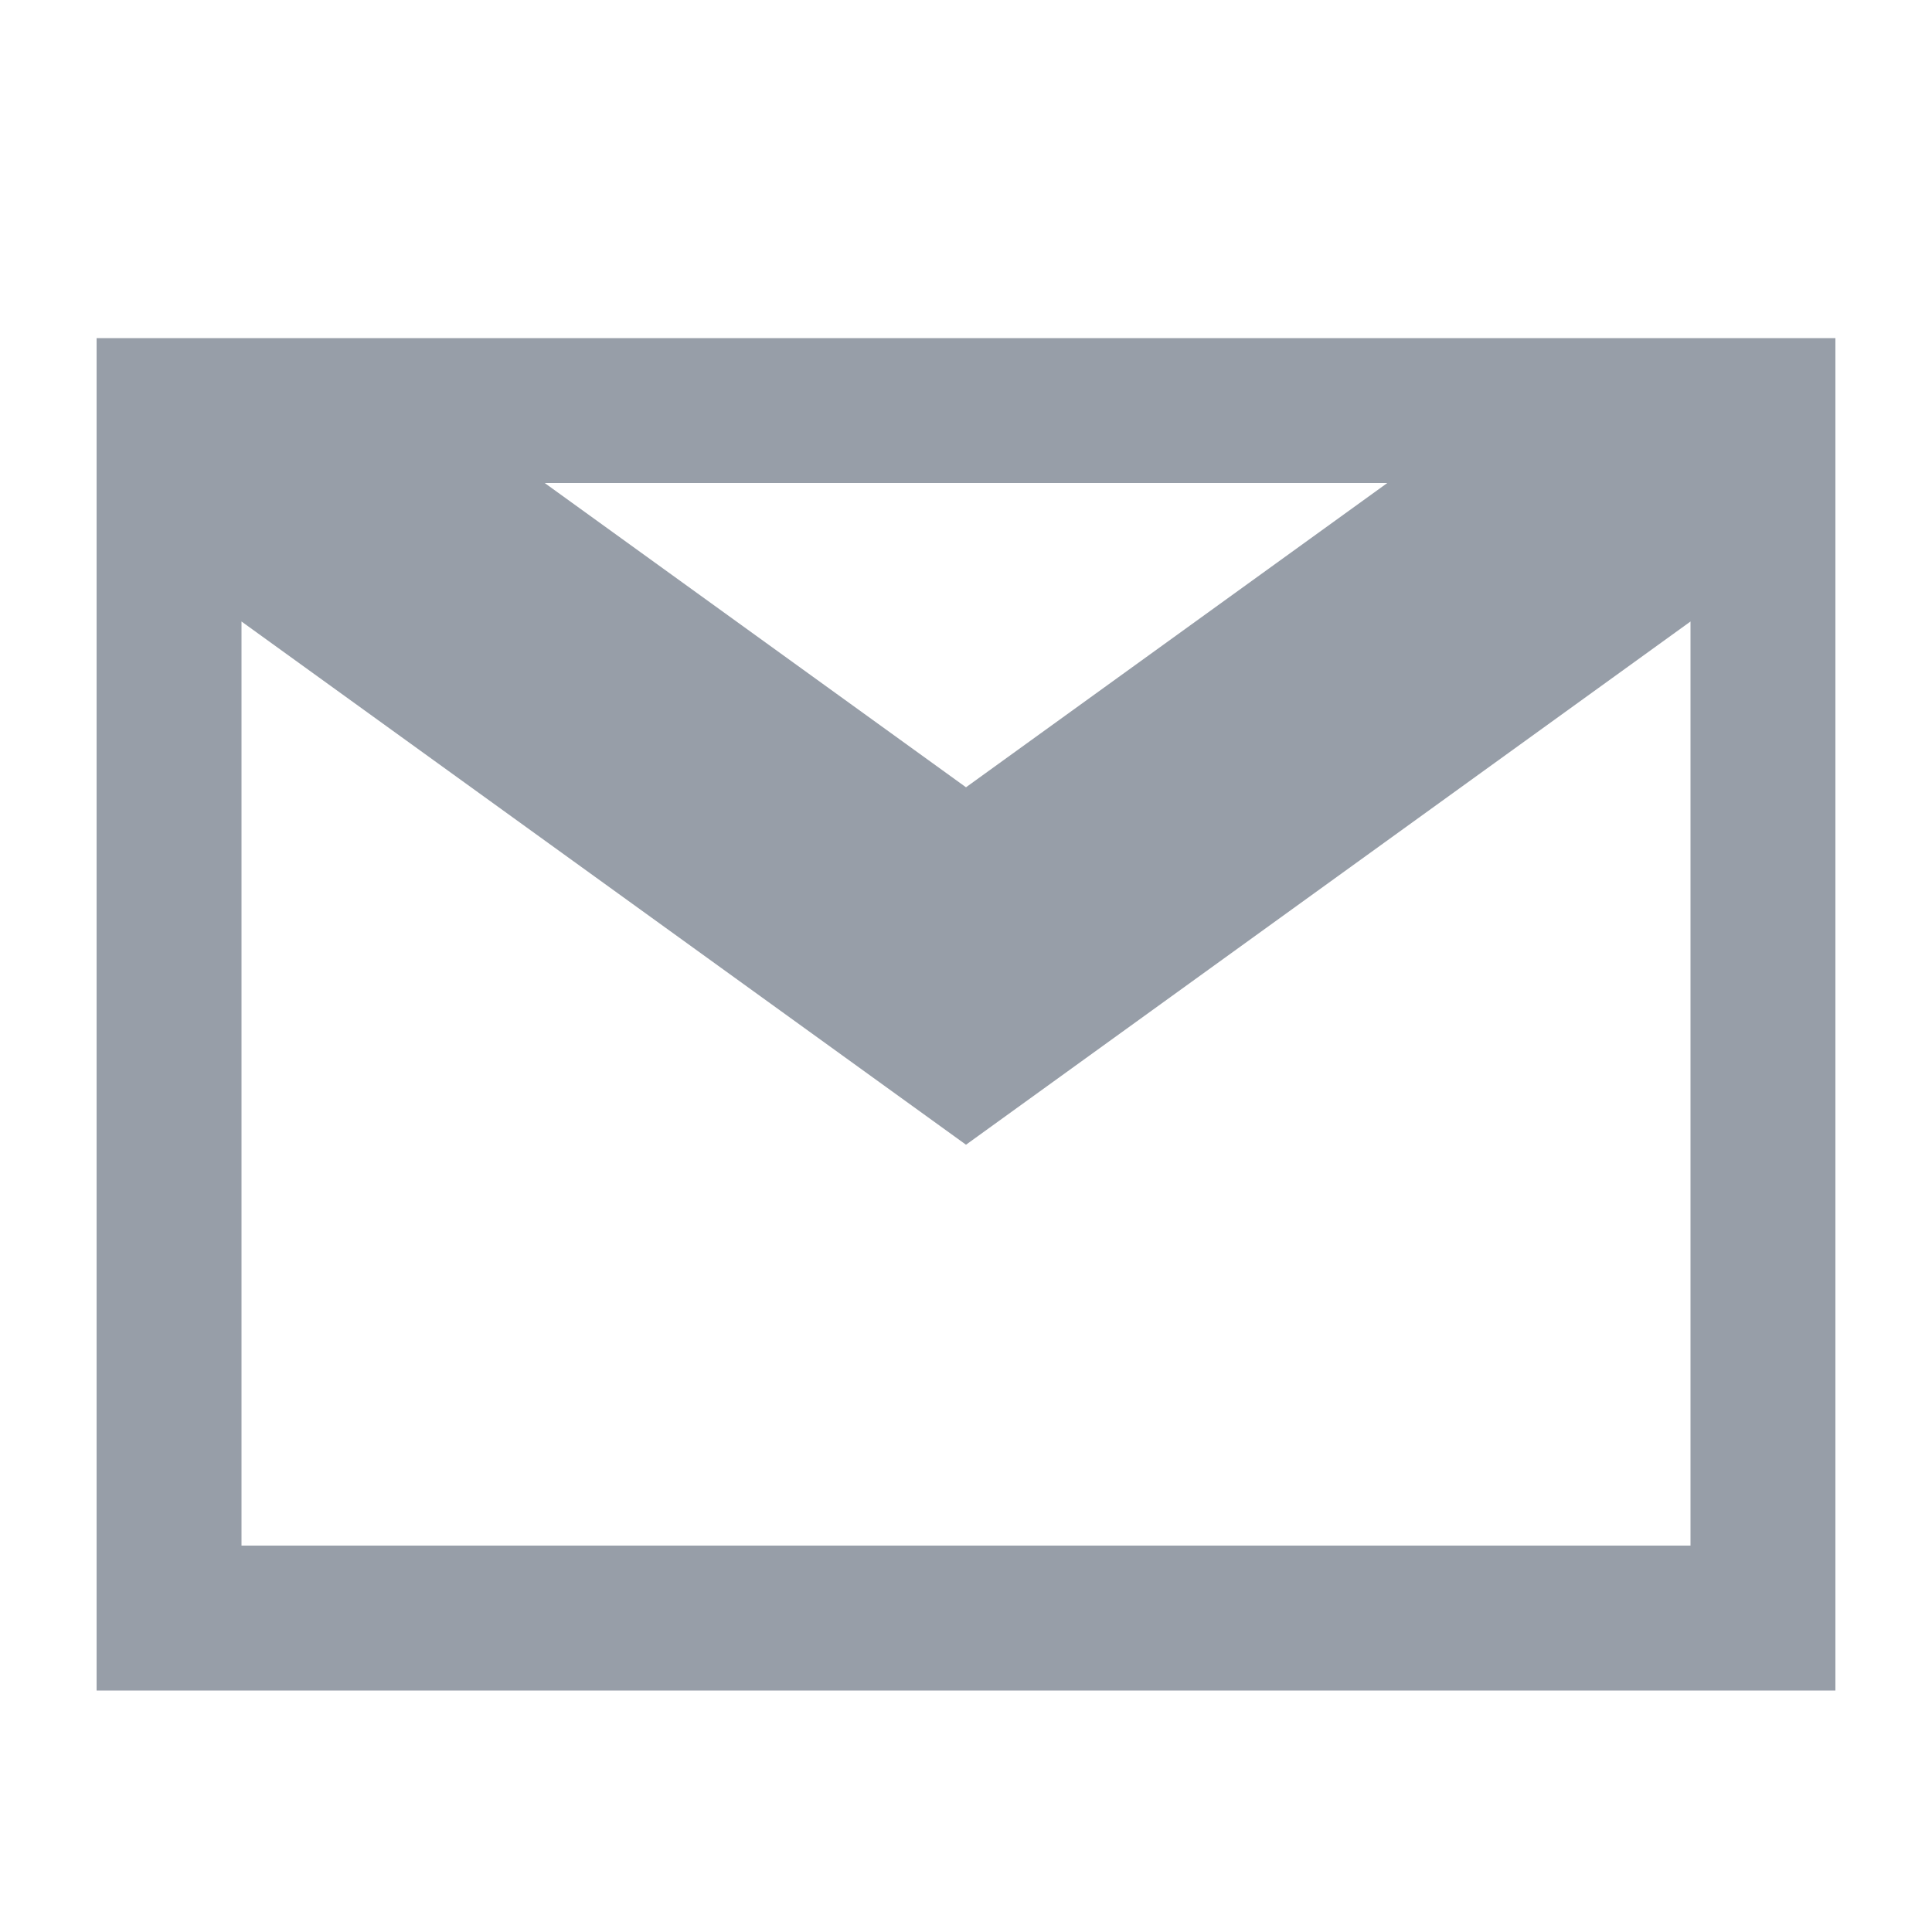
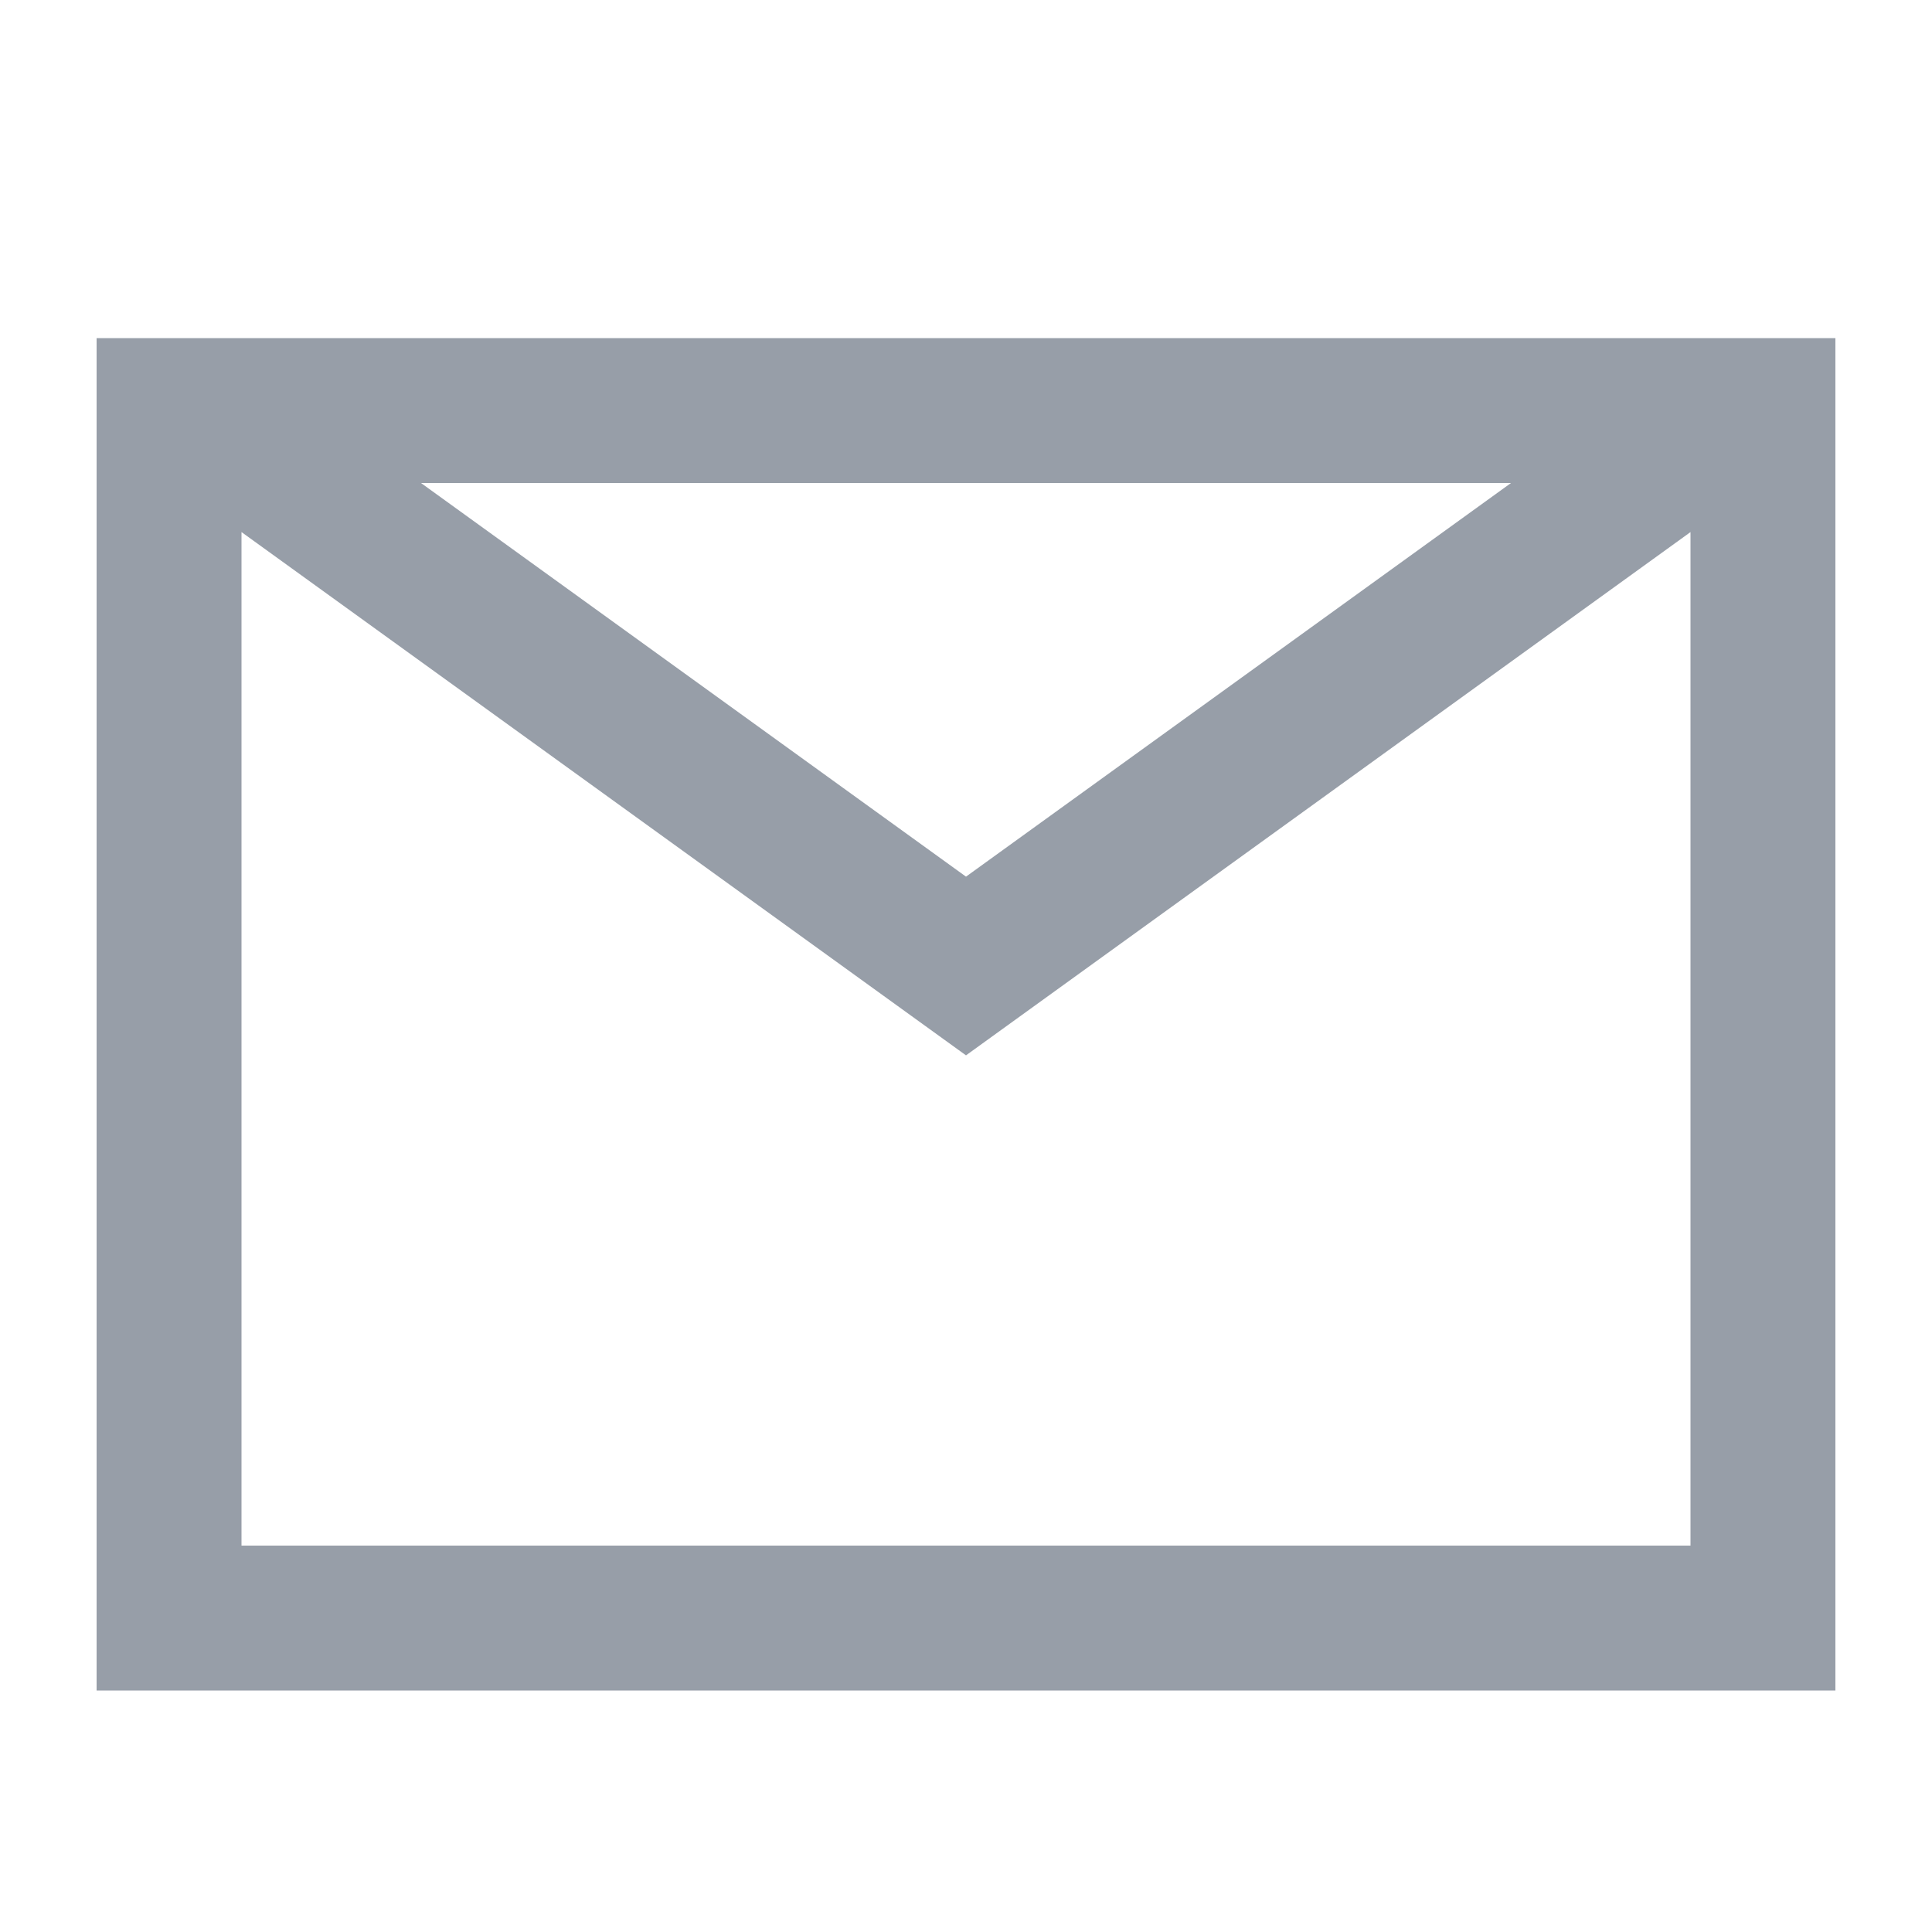
<svg xmlns="http://www.w3.org/2000/svg" width="20" height="20" viewBox="0 0 20 20" fill="none">
-   <path d="M9.561 10.608L10 10.925L10.439 10.608L18.25 4.967V16.75H1.75V4.967L9.561 10.608ZM3.319 4.25H16.681L10 9.075L3.319 4.25Z" stroke="#979EA8" stroke-width="1.5" stroke-miterlimit="16" />
+   <path fill-rule="evenodd" clip-rule="evenodd" d="M10 10.925L2.5 5.508V16H17.5V5.508L10 10.925ZM19 17.5H1V3.5H19V17.5ZM15.642 5H4.358L10 9.075L15.642 5Z" fill="#979EA8" />
</svg>
